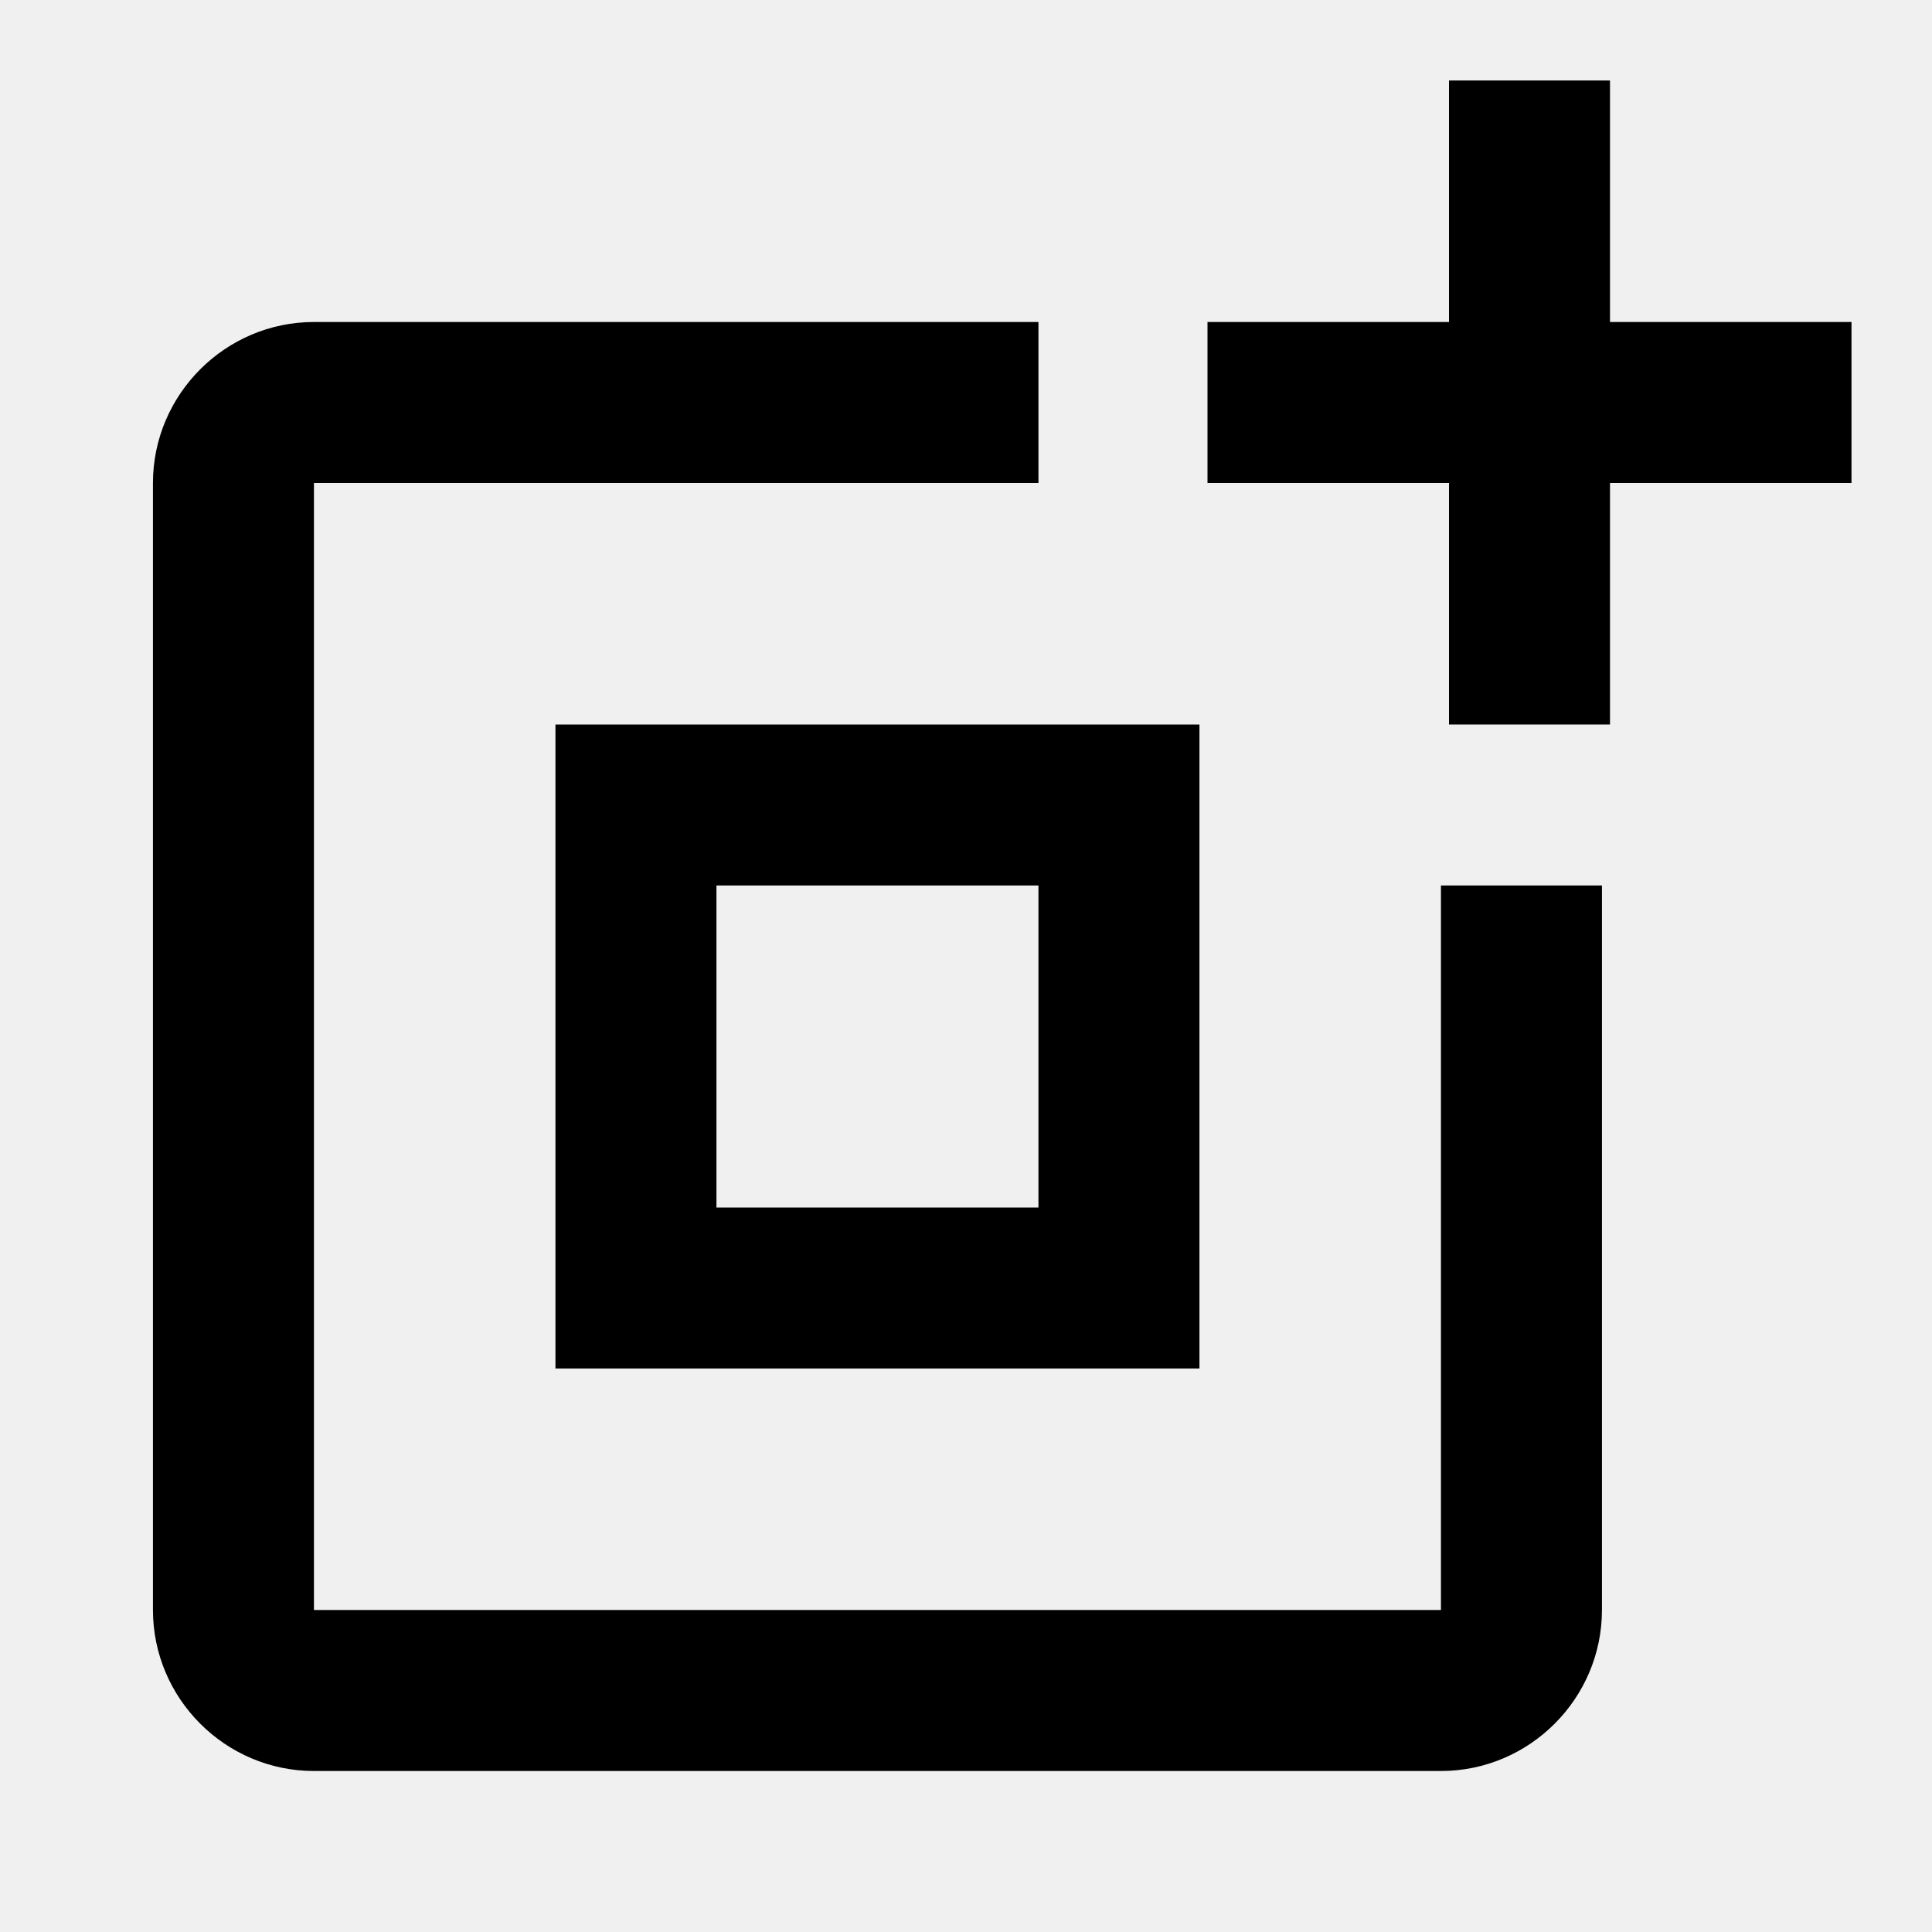
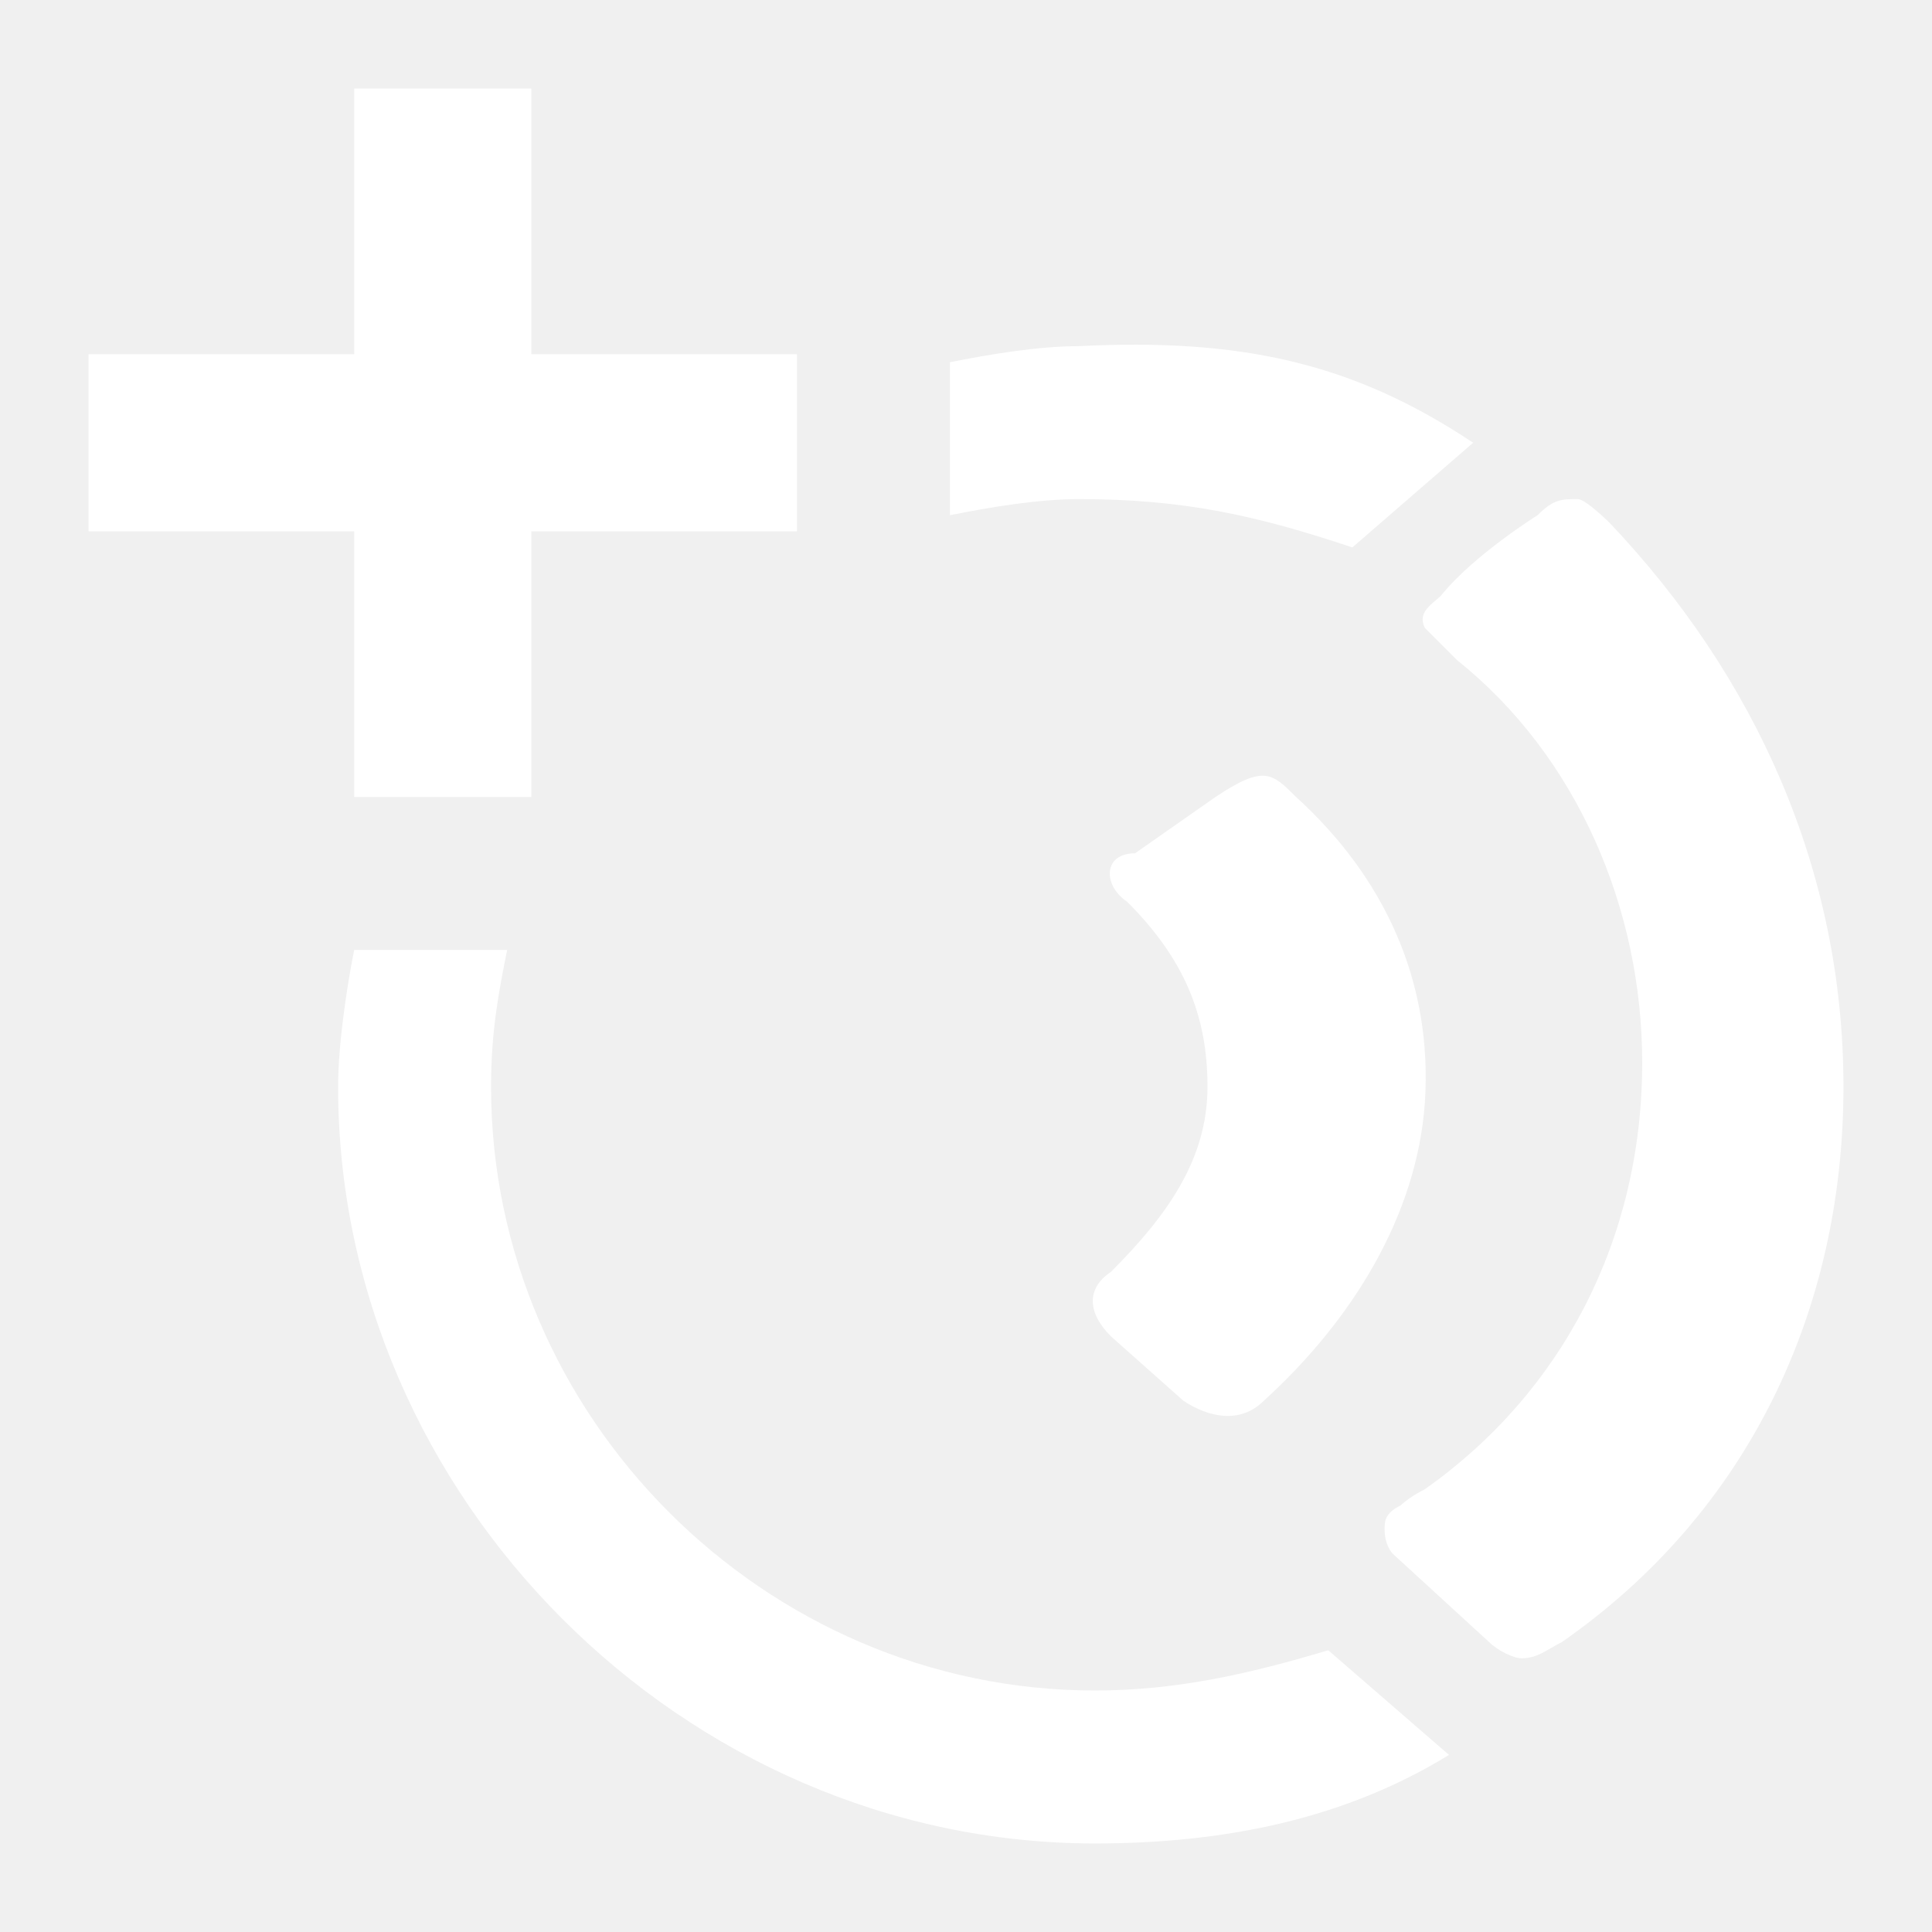
- <svg xmlns="http://www.w3.org/2000/svg" xmlns:xlink="http://www.w3.org/1999/xlink" version="1.1" id="Ebene_1" x="0px" y="0px" width="24px" height="24px" viewBox="0 0 24 24" style="enable-background:new 0 0 24 24;" xml:space="preserve">
+ <svg xmlns="http://www.w3.org/2000/svg" fill="#fff" version="1.1" id="Ebene_1" x="0px" y="0px" width="24px" height="24px" viewBox="0 0 24 24" style="enable-background:new 0 0 24 24;" xml:space="preserve">
  <style type="text/css">
	.st0{fill:none;}
- 	.st1{clip-path:url(#SVGID_2_);}
</style>
-   <path class="st0" d="M0,0h24v24H0V0z" />
-   <path d="M20,4V1h-2v3h-3v2h3v3h2V6h3V4H20z" />
-   <g>
-     <defs>
-       <rect id="SVGID_1_" x="1.9" y="4" width="18" height="18" />
-     </defs>
-     <clipPath id="SVGID_2_">
-       <use xlink:href="#SVGID_1_" style="overflow:visible;" />
-     </clipPath>
-     <path class="st1" d="M12.9,4h-9c-1.1,0-2,0.9-2,2v14c0,1.1,0.9,2,2,2h14c1.1,0,2-0.9,2-2v-9h-2v9h-14V6h9V4z M8.9,11h4v4h-4V11z    M6.9,17h8V9h-2v0h-6V17z" />
-   </g>
+   <path class="st0" d="M24,24H0V0h24V24z" />
+   <path d="M4.4,11.8c-0.1,0.5-0.2,1.2-0.2,1.7c0,5.1,4.3,9.4,9.4,9.4c1.6,0,3.1-0.3,4.4-1.1l-1.5-1.3c-1,0.3-1.9,0.5-2.9,0.5  c-4.1,0-7.5-3.4-7.5-7.5c0-0.7,0.1-1.2,0.2-1.7C6.2,11.8,4.4,11.8,4.4,11.8z M14,11.2c0.7,0.7,1,1.4,1,2.3c0,0.9-0.5,1.6-1.2,2.3  c-0.3,0.2-0.3,0.5,0,0.8l0.9,0.8c0.3,0.2,0.7,0.3,1,0c1.1-1,1.9-2.3,2-3.7c0.1-1.5-0.5-2.8-1.6-3.8c-0.3-0.3-0.4-0.4-1,0l-1,0.7  C13.7,10.6,13.7,11,14,11.2 M6.6,6.6h3.3V4.4H6.6V1.1H4.4v3.3H1.1v2.2h3.3v3.3h2.2V6.6z M16.8,6.8l1.5-1.3c-1.5-1-2.9-1.3-4.9-1.2  c-0.5,0-1.1,0.1-1.6,0.2v1.9c0.5-0.1,1.1-0.2,1.6-0.2C14.7,6.2,15.6,6.4,16.8,6.8L16.8,6.8z M22.9,13.5c0-2.7-1.1-5.1-2.9-7  c0,0-0.3-0.3-0.4-0.3c-0.2,0-0.3,0-0.5,0.2c0,0-0.8,0.5-1.2,1c-0.1,0.1-0.3,0.2-0.2,0.4c0.1,0.1,0.3,0.3,0.4,0.4  c1.5,1.2,2.3,3.1,2.3,5c0,2.2-1,4.1-2.7,5.3c-0.2,0.1-0.3,0.2-0.3,0.2c-0.2,0.1-0.2,0.2-0.2,0.3c0,0.2,0.1,0.3,0.1,0.3l1.2,1.1  c0.1,0.1,0.3,0.2,0.4,0.2c0.2,0,0.3-0.1,0.5-0.2C21.7,18.8,22.9,16.3,22.9,13.5" />
</svg>
